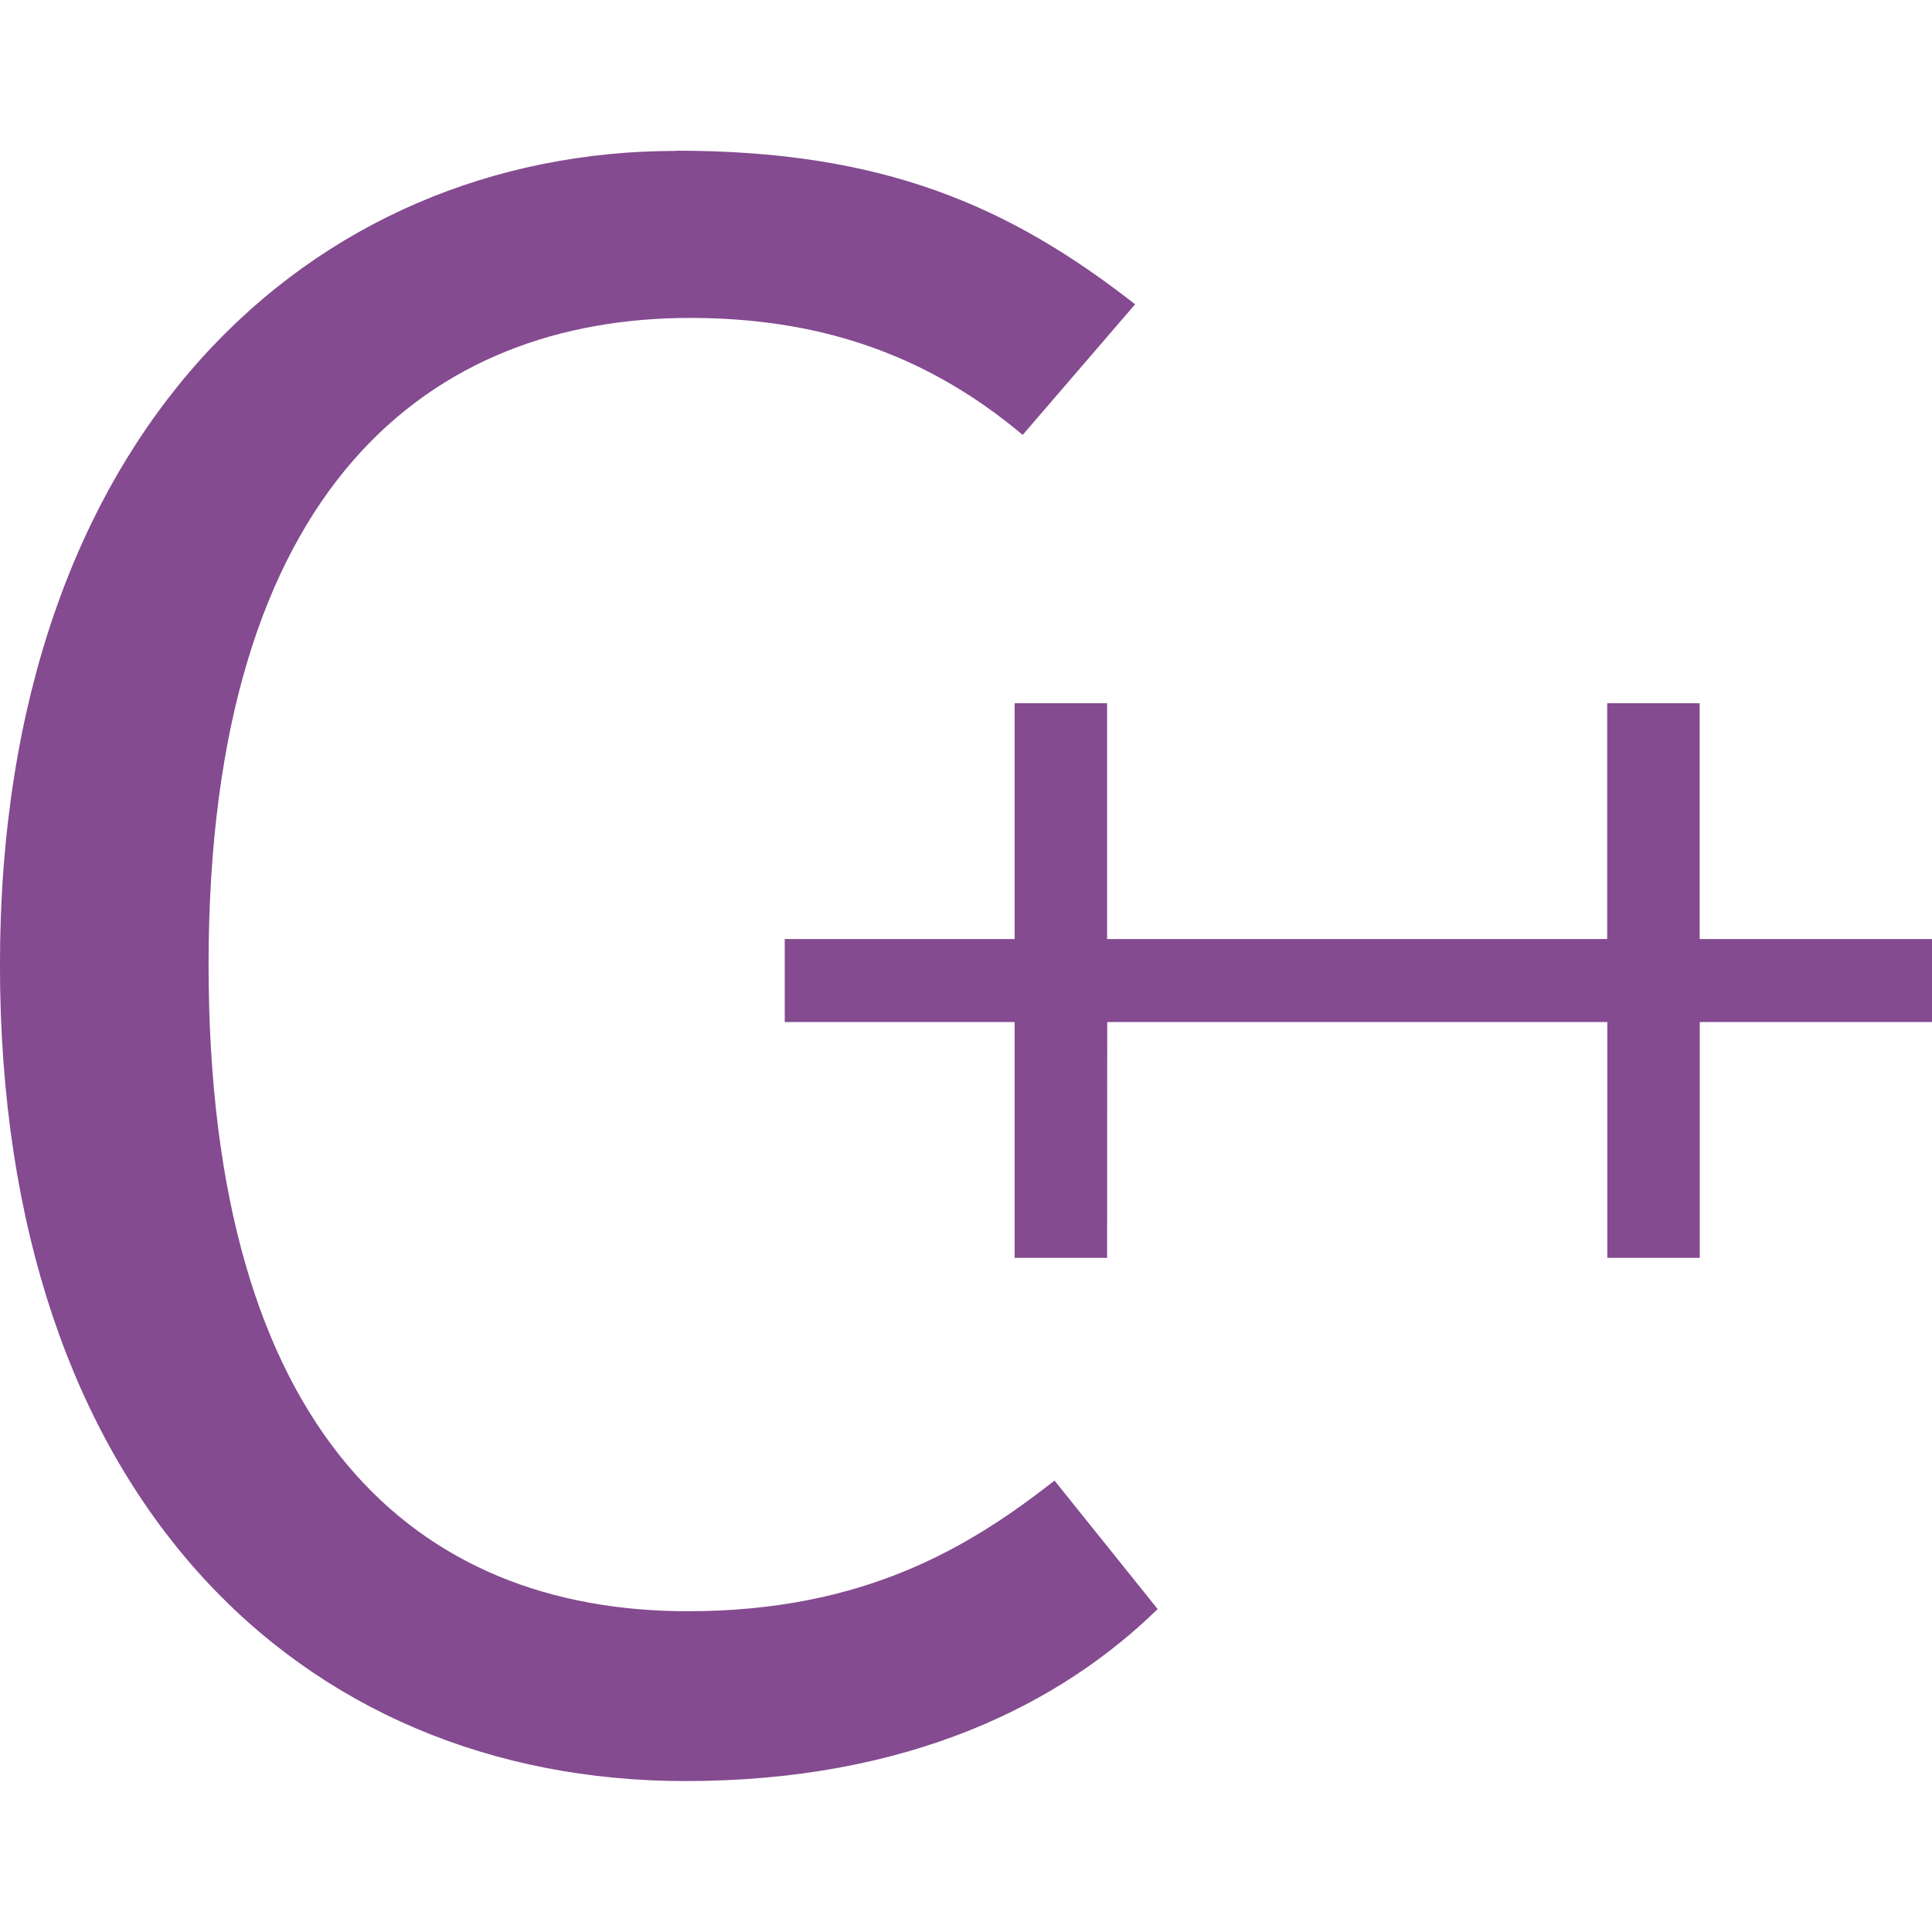
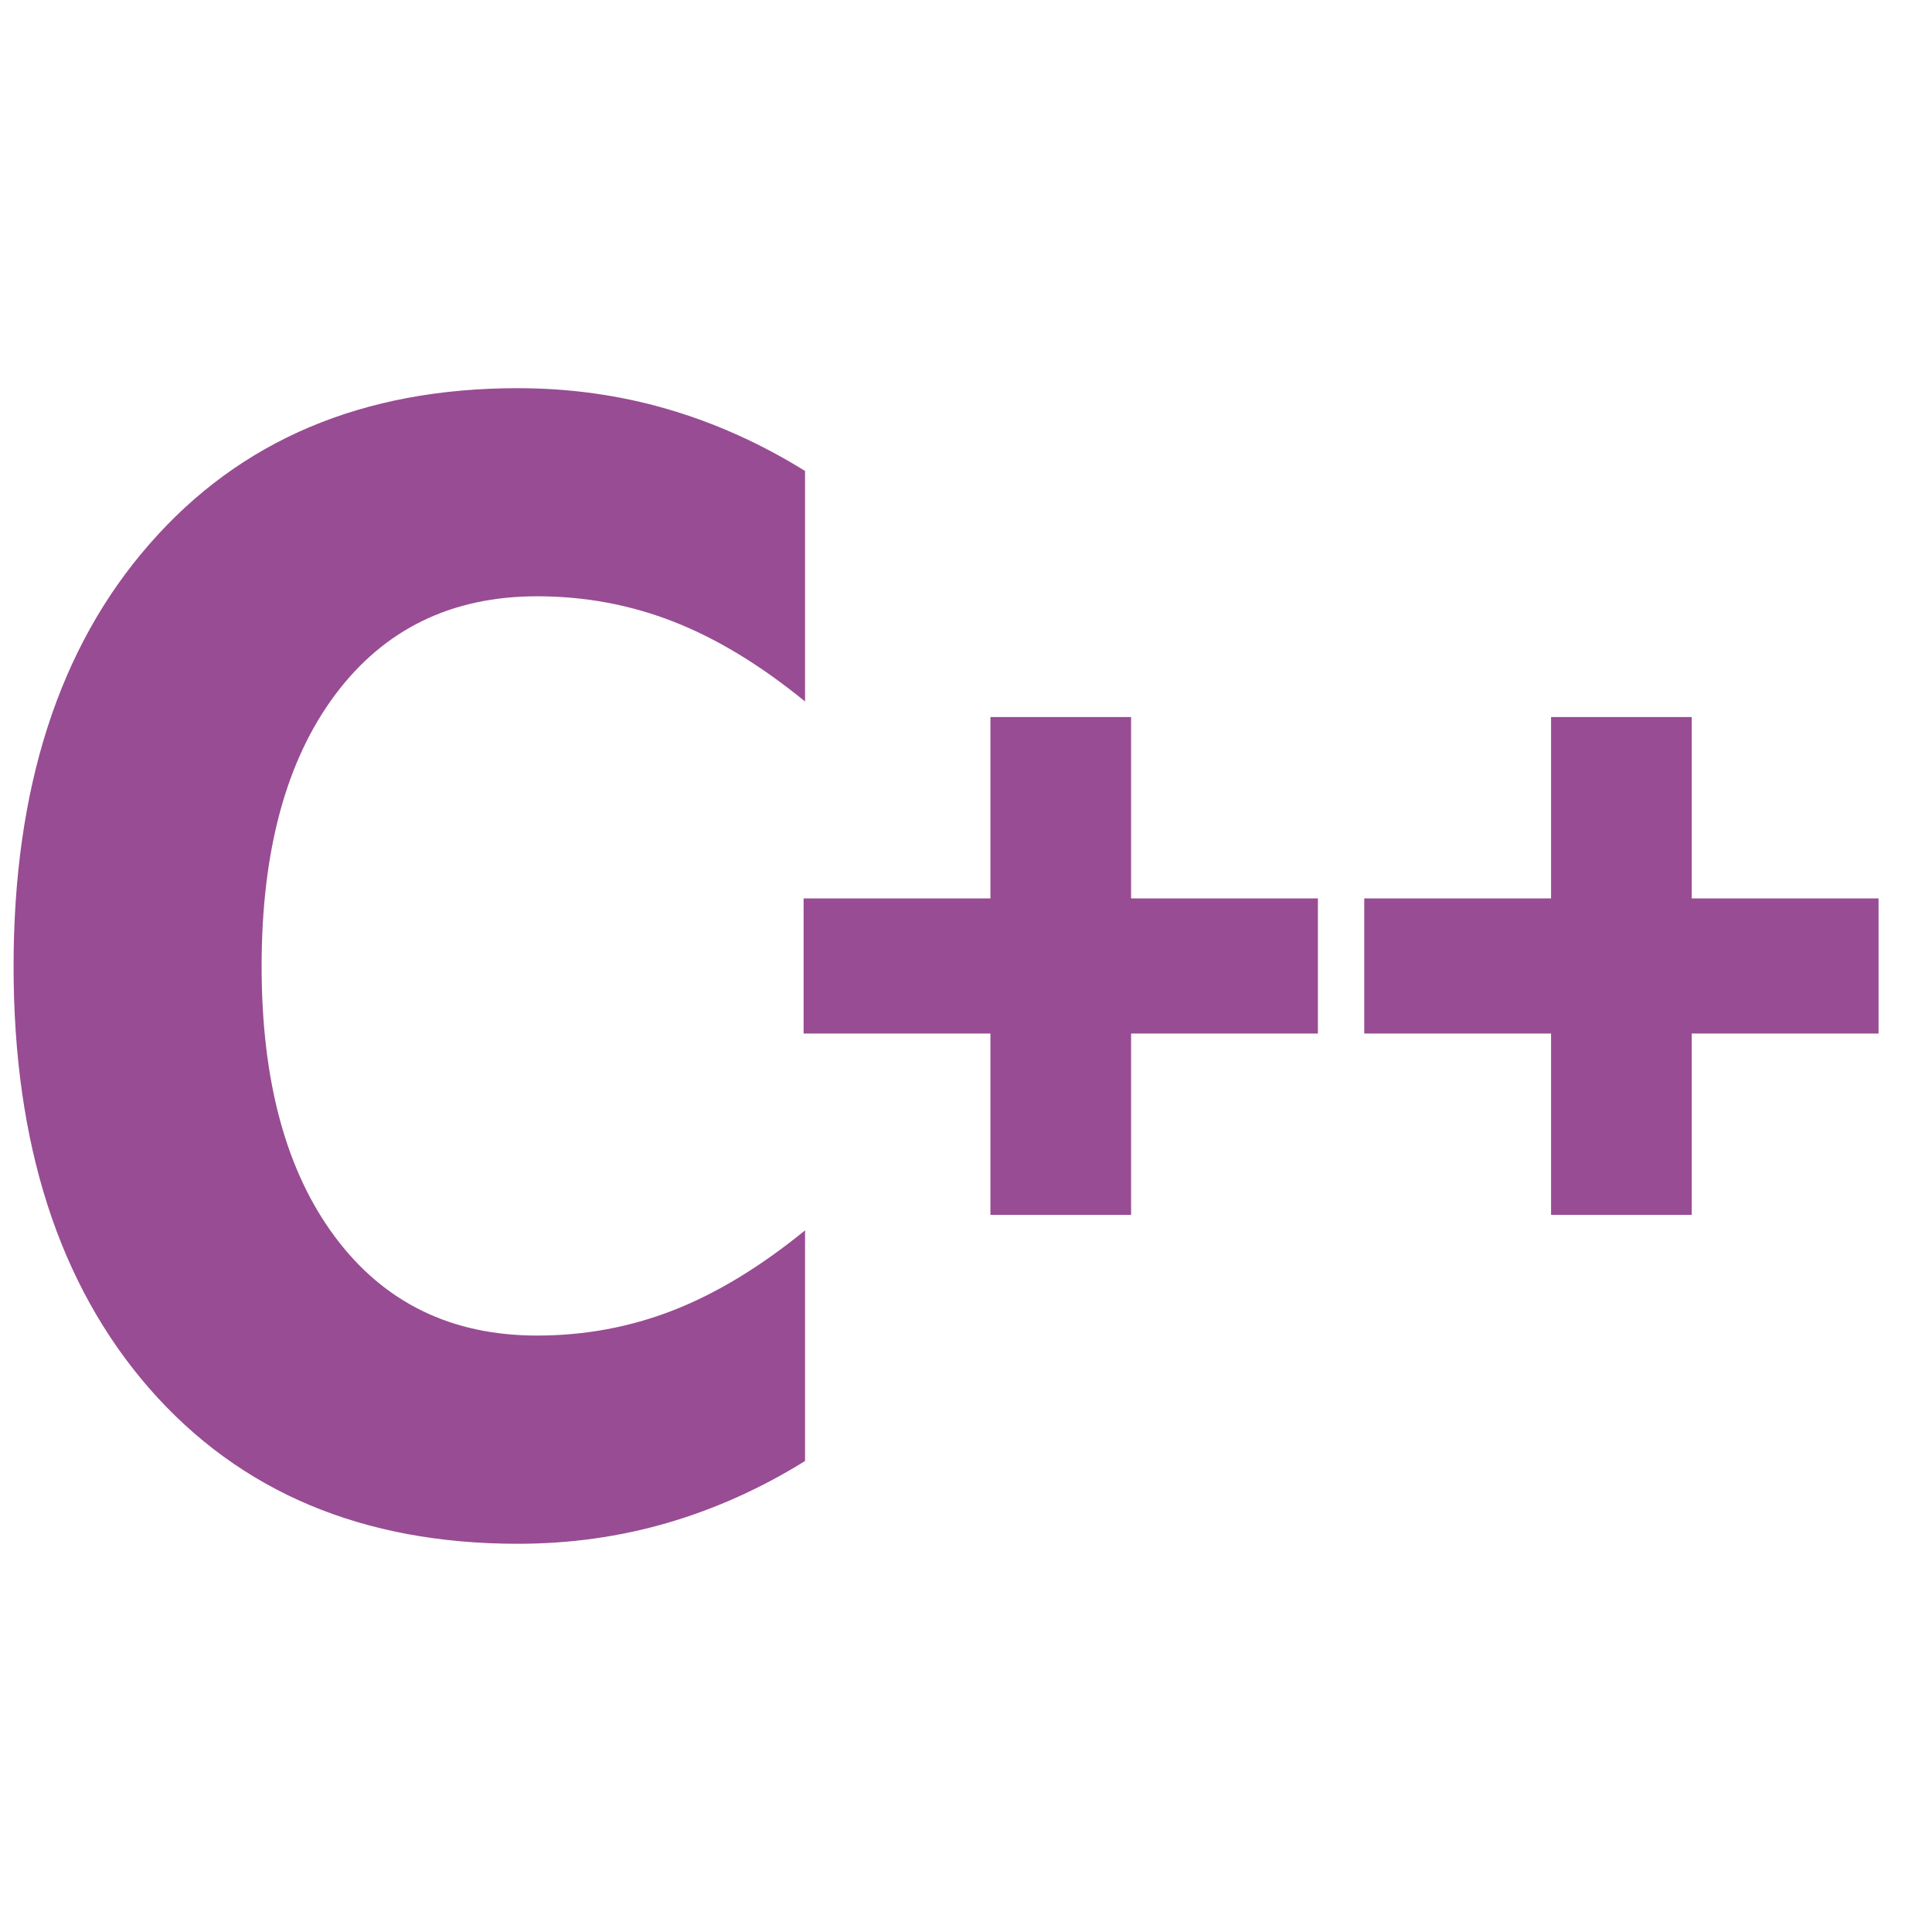
<svg xmlns="http://www.w3.org/2000/svg" width="128" height="128" viewBox="0 0 33.867 33.867" version="1.1" id="svg8">
  <defs id="defs2" />
  <g id="layer1" transform="translate(0,-263.1333)">
-     <g transform="translate(2.4207558e-7,4.185542e-6)" id="layer1-3" style="fill:#844b90;fill-opacity:1">
-       <g transform="matrix(1.96281,0,0,1.96281,34.82501,-240.1121)" id="text1459" style="font-style:normal;font-weight:normal;font-size:10.583px;line-height:1.25;font-family:sans-serif;letter-spacing:0px;word-spacing:0px;fill:#844b90;fill-opacity:1;stroke:none;stroke-width:0.265" aria-label="++">
-         <path id="path1461" style="font-style:normal;font-variant:normal;font-weight:normal;font-stretch:normal;font-family:'Fira Code';-inkscape-font-specification:'Fira Code';fill:#844b90;stroke-width:0.265;fill-opacity:1" d="m -7.854,265.518 h 4.466 v 2.106 h 0.826 v -2.106 h 2.074 v -0.741 H -2.563 v -2.106 h -0.826 v 2.106 h -4.466 v -2.106 h -0.826 v 2.106 h -2.053 v 0.741 h 2.053 v 2.106 h 0.826 z" />
-       </g>
-       <g transform="matrix(3.797468,0,0,3.797468,46.18032,-738.7542)" id="text1466" style="font-style:normal;font-weight:normal;font-size:10.583px;line-height:1.25;font-family:sans-serif;letter-spacing:0px;word-spacing:0px;fill:#844b90;fill-opacity:1;stroke:none;stroke-width:0.265" aria-label="C">
-         <path id="path1468" style="font-style:normal;font-variant:normal;font-weight:normal;font-stretch:normal;font-family:'Fira Code';-inkscape-font-specification:'Fira Code';fill:#844b90;stroke-width:0.265;fill-opacity:1" d="m -9.039,264.527 c -1.683,0 -3.122,1.302 -3.122,3.757 0,2.455 1.386,3.768 3.164,3.768 1.037,0 1.736,-0.36 2.18,-0.794 l -0.476,-0.593 c -0.392,0.307 -0.878,0.603 -1.693,0.603 -1.249,0 -2.212,-0.815 -2.212,-2.985 0,-2.223 1.037,-2.985 2.223,-2.985 0.561,0 1.069,0.148 1.535,0.54 l 0.519,-0.603 c -0.582,-0.455 -1.164,-0.709 -2.117,-0.709 z" />
+     <g aria-label="C++" style="font-style:normal;font-variant:normal;font-weight:normal;font-stretch:normal;font-size:14.556px;line-height:1.25;font-family:'Fira Code';-inkscape-font-specification:'Fira Code';letter-spacing:0px;word-spacing:0px;fill:#844b90;fill-opacity:1;stroke:none;stroke-width:0.992" id="text9354">
+       <path d="m 14.112,288.744 q -1.158,0.719 -2.414,1.085 -1.256,0.366 -2.622,0.366 -4.075,0 -6.456,-2.72 -2.382,-2.733 -2.382,-7.402 0,-4.682 2.382,-7.402 2.382,-2.733 6.456,-2.733 1.366,0 2.622,0.366 1.256,0.366 2.414,1.085 v 4.041 q -1.169,-0.955 -2.305,-1.399 -1.136,-0.445 -2.392,-0.445 -2.25,0 -3.54,1.726 -1.289,1.726 -1.289,4.76 0,3.021 1.289,4.747 1.289,1.726 3.54,1.726 1.256,0 2.392,-0.445 1.136,-0.445 2.305,-1.399 z" style="font-style:normal;font-variant:normal;font-weight:bold;font-stretch:normal;font-family:sans-serif;-inkscape-font-specification:'sans-serif Bold';fill:#984c93;fill-opacity:1;stroke-width:1.669" id="path9356" />
+       <g id="g9365" transform="matrix(0.8798404,0,0,0.8503269,3.926306,41.29289)" style="fill:#984c93;fill-opacity:1">
+         <g id="g9369" transform="matrix(1.124531,0,0,1.124531,-4.151559,-34.96866)" style="fill:#984c93;fill-opacity:1">
+           <path d="m 19.763,276.239 v 3.324 h 3.31 v 2.478 h -3.31 v 3.324 l -2.492,6e-5 v -3.324 l -3.31,-5e-5 v -2.478 h 3.31 v -3.324 z" style="font-style:normal;font-variant:normal;font-weight:bold;font-stretch:normal;font-family:sans-serif;-inkscape-font-specification:'sans-serif Bold';fill:#984c93;fill-opacity:1;stroke-width:0.992" id="path9358" />
+           <path id="path9371" style="font-style:normal;font-variant:normal;font-weight:bold;font-stretch:normal;font-family:sans-serif;-inkscape-font-specification:'sans-serif Bold';fill:#984c93;fill-opacity:1;stroke-width:0.992" d="m 29.696,276.239 v 3.324 h 3.31 v 2.478 h -3.31 v 3.324 l -2.492,6e-5 v -3.324 l -3.31,-5e-5 v -2.478 h 3.31 v -3.324 z" />
+         </g>
      </g>
    </g>
  </g>
</svg>
